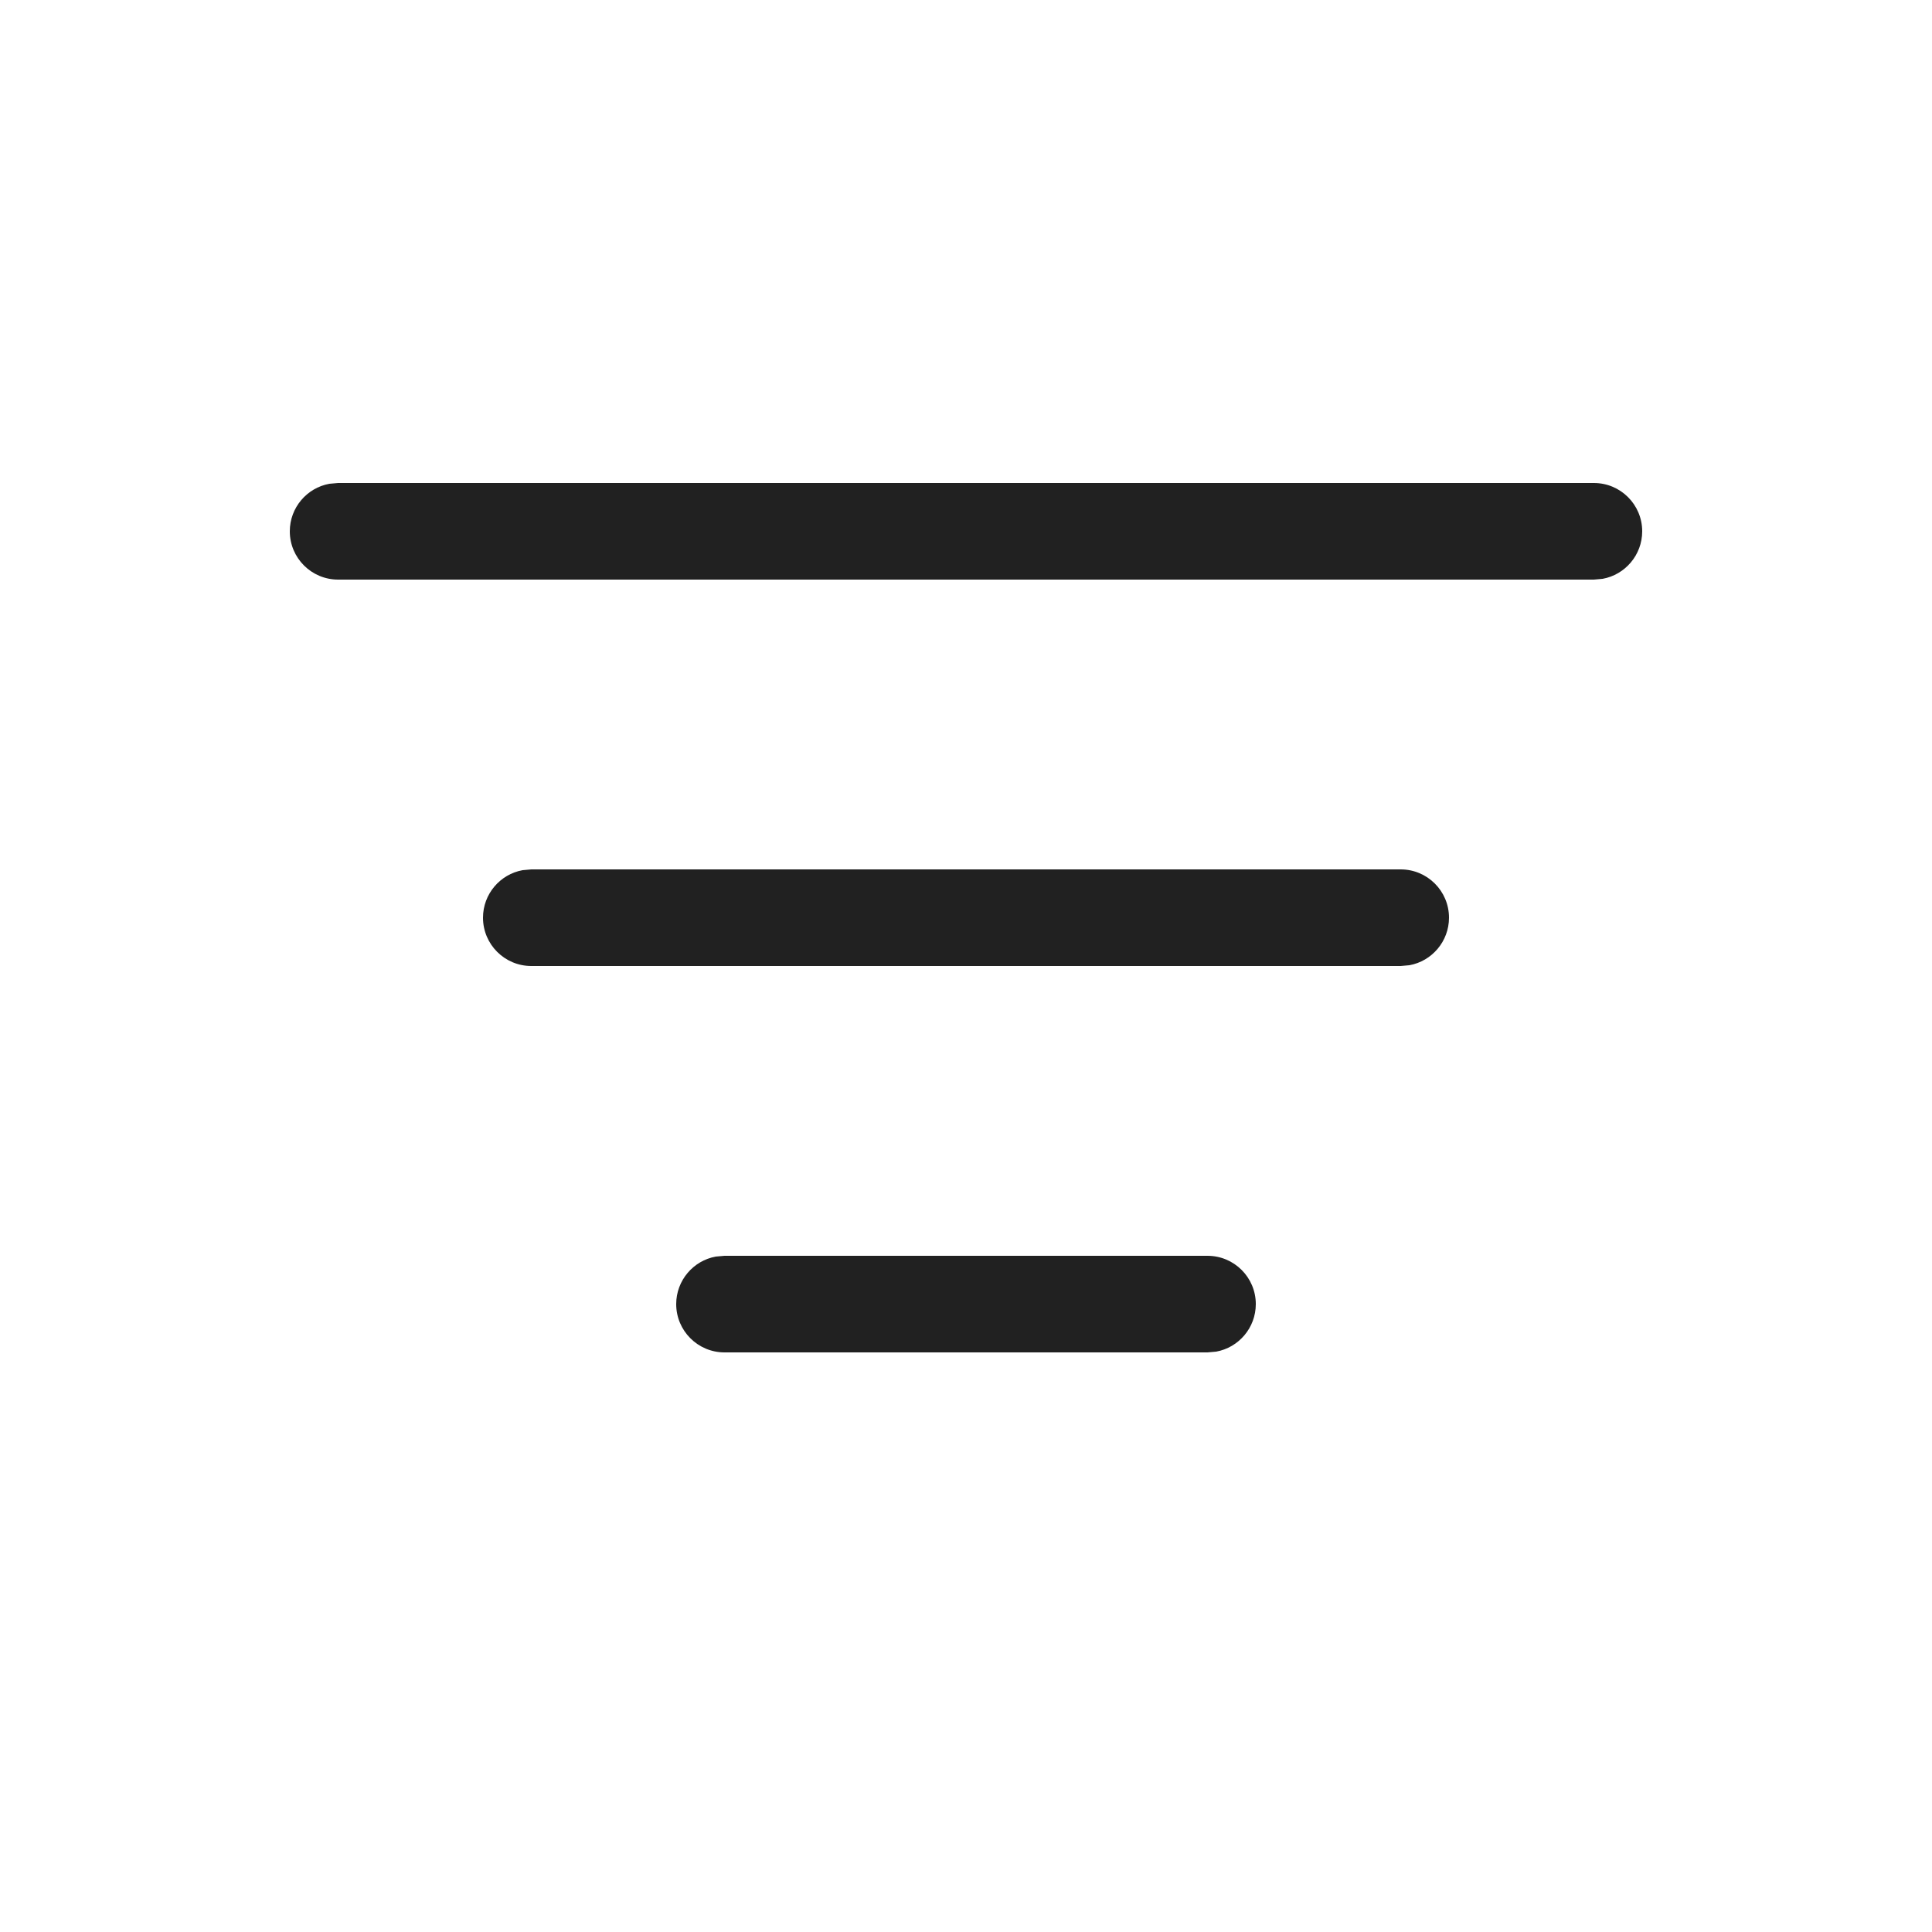
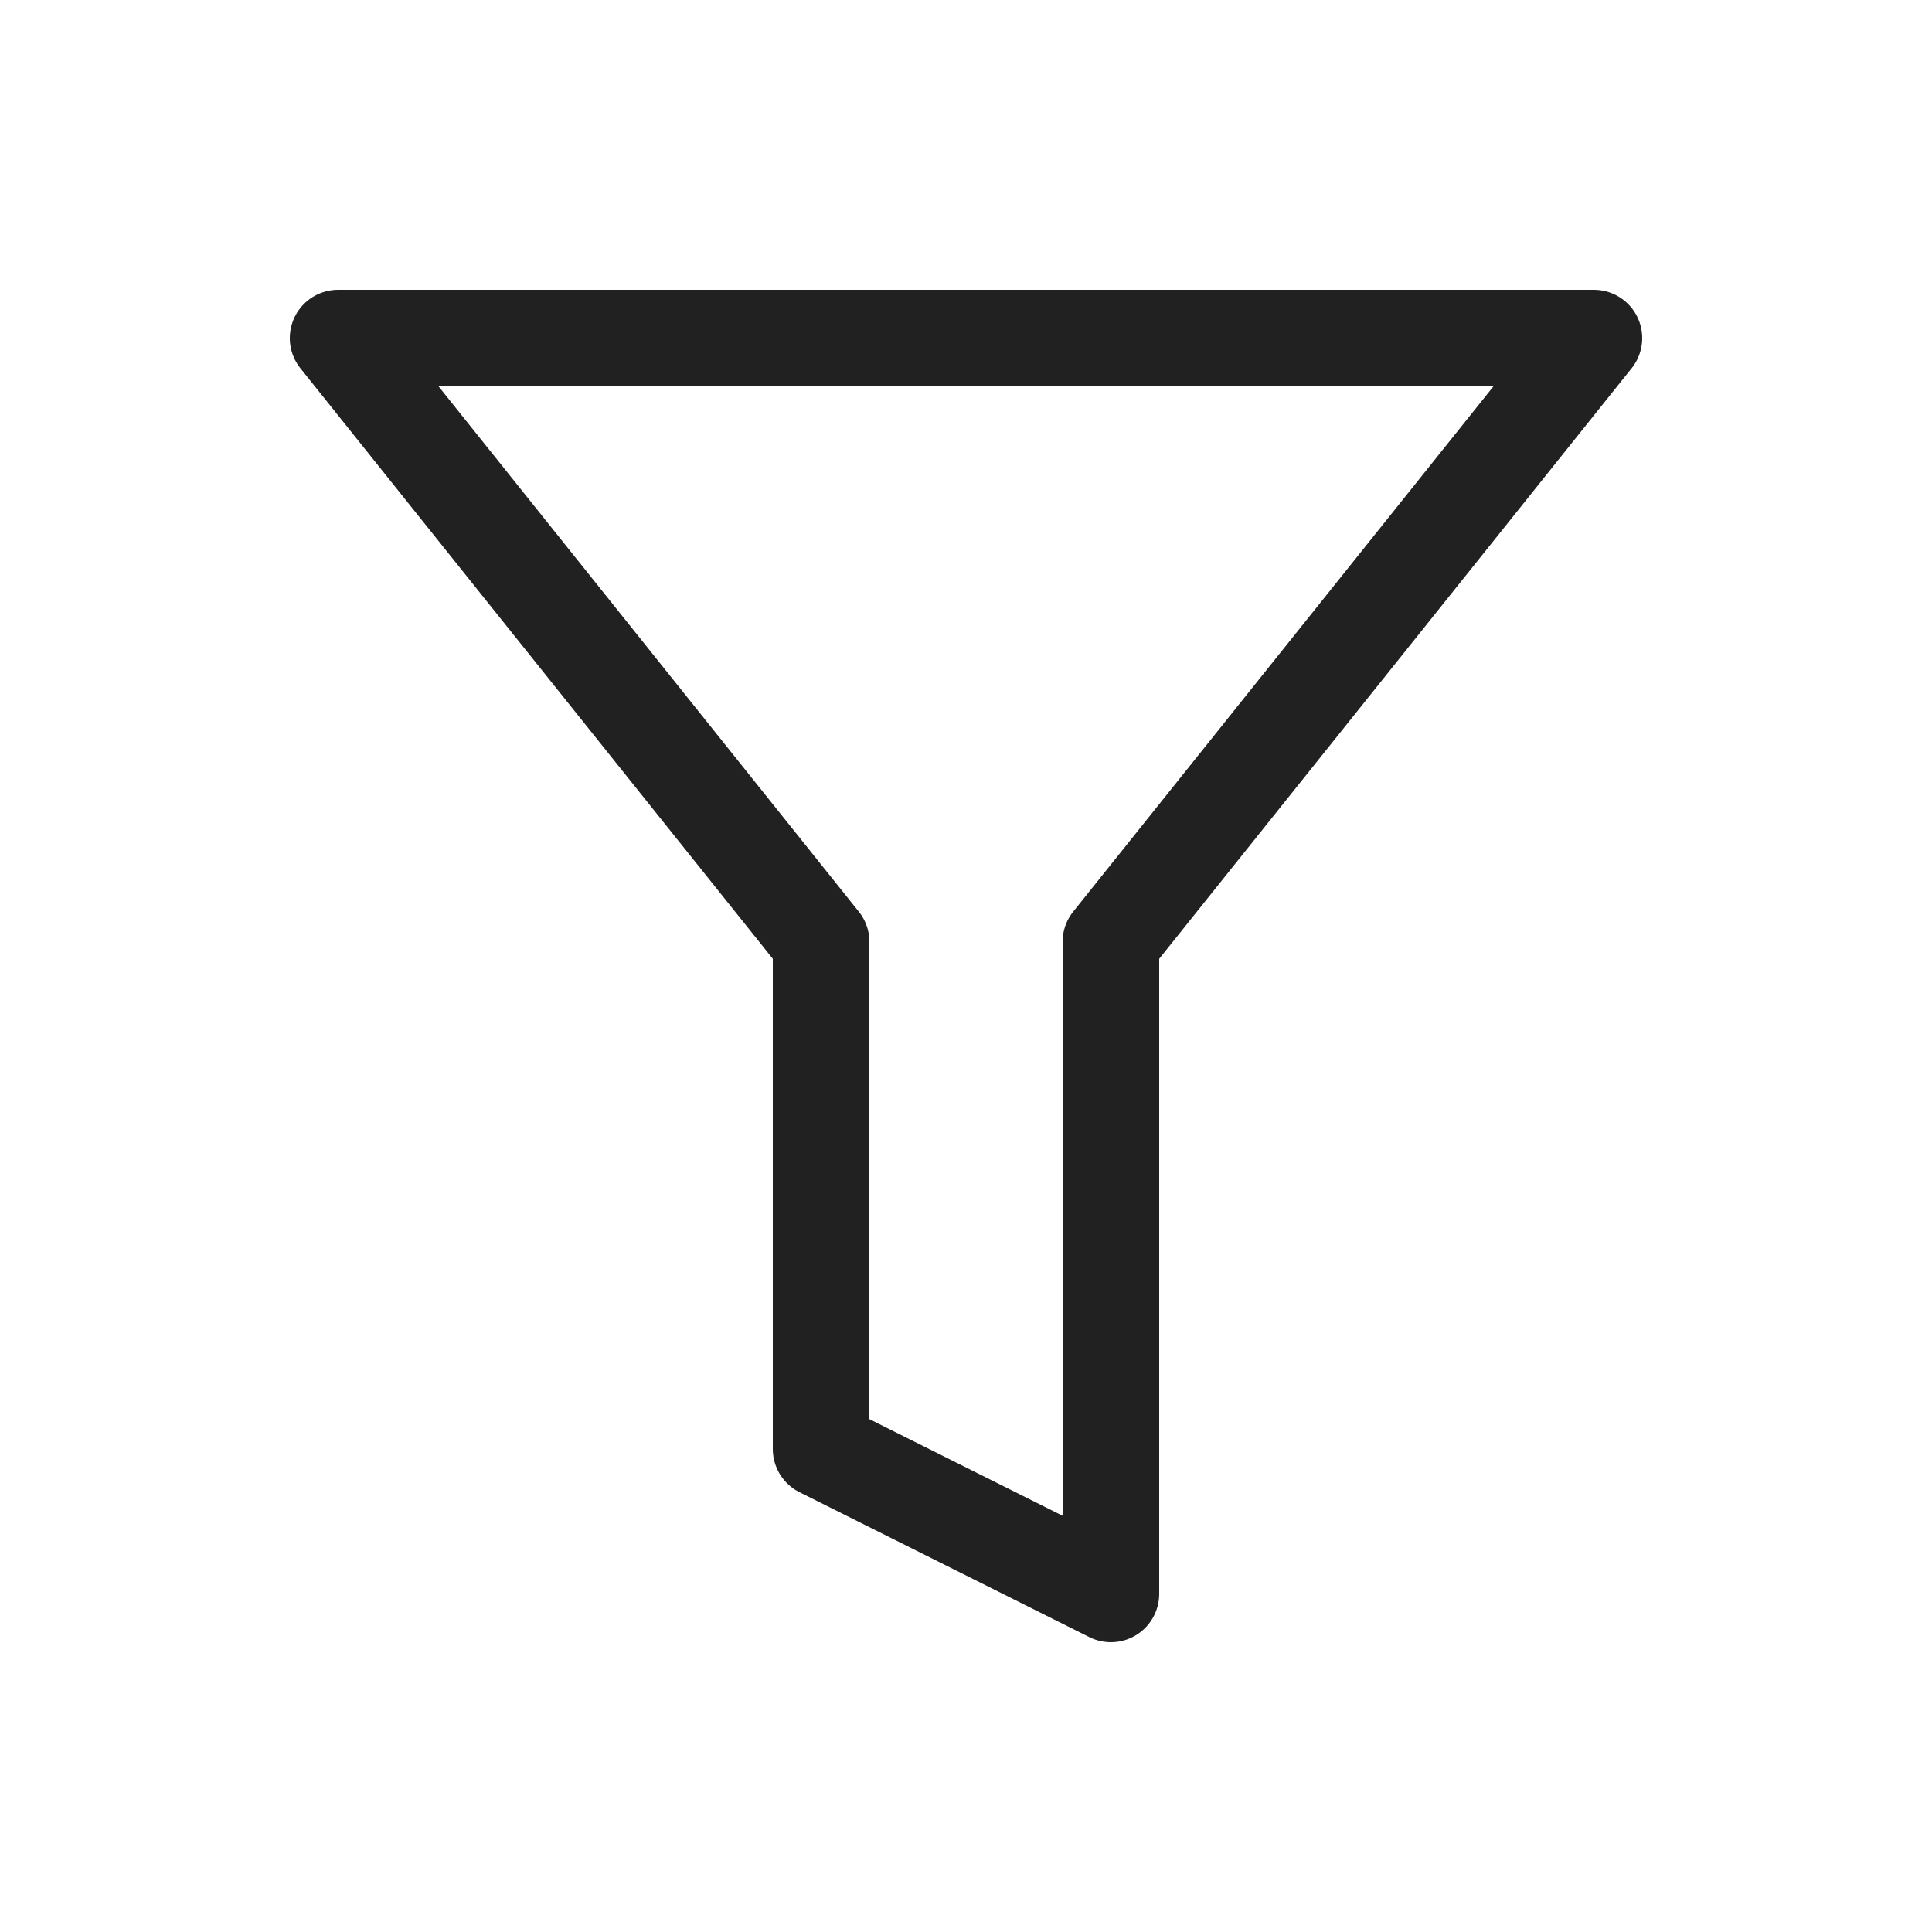
<svg xmlns="http://www.w3.org/2000/svg" width="20" height="20" viewBox="0 0 20 20" fill="none">
-   <path d="M7.5 13H12.5C12.776 13 13 13.224 13 13.5C13 13.745 12.823 13.95 12.59 13.992L12.5 14H7.5C7.224 14 7 13.776 7 13.5C7 13.255 7.177 13.05 7.41 13.008L7.5 13H12.5H7.5ZM5.5 9H14.5C14.776 9 15 9.224 15 9.5C15 9.745 14.823 9.95 14.59 9.992L14.5 10H5.5C5.224 10 5 9.776 5 9.5C5 9.255 5.177 9.05 5.41 9.008L5.5 9H14.5H5.5ZM3.5 5H16.5C16.776 5 17 5.224 17 5.5C17 5.745 16.823 5.95 16.59 5.992L16.5 6H3.5C3.224 6 3 5.776 3 5.5C3 5.255 3.177 5.05 3.41 5.008L3.5 5H16.5H3.5Z" fill="#212121" />
+   <path d="M3.5 3.5H16.5L11.5 9.75V16.5L8.5 15V9.75L3.5 3.5Z" stroke="#212121" stroke-linejoin="round" />
</svg>
